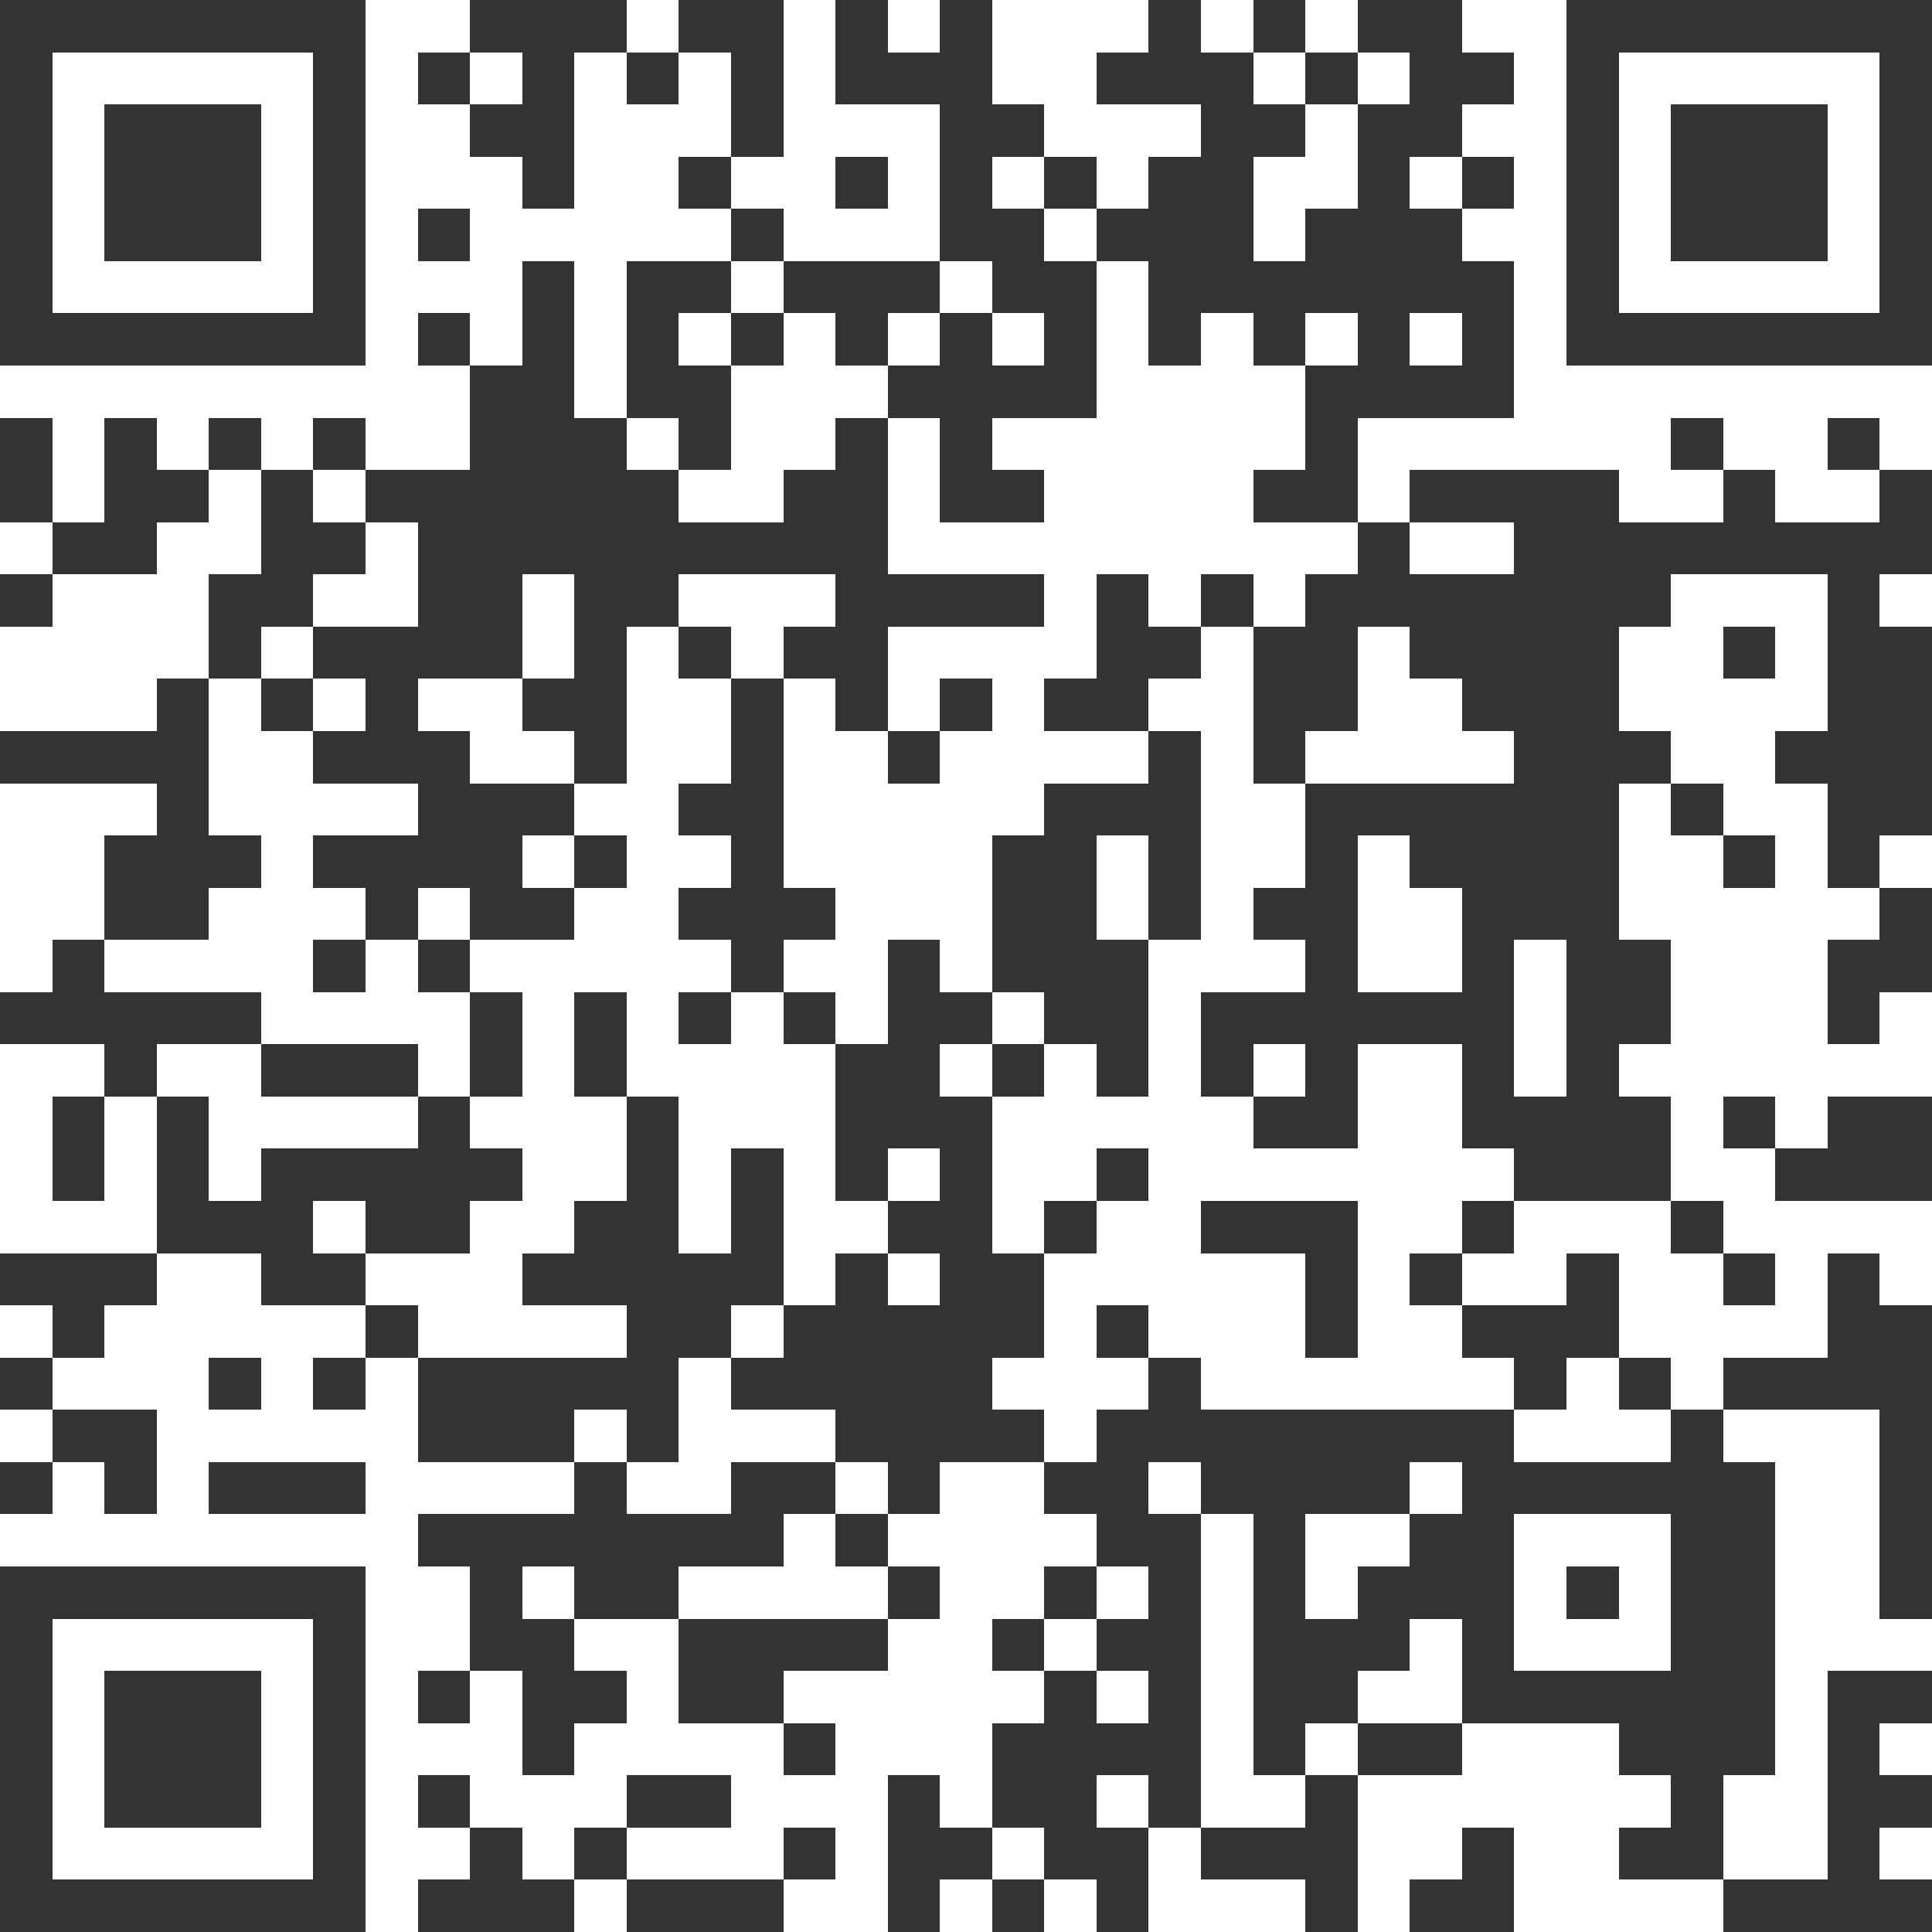
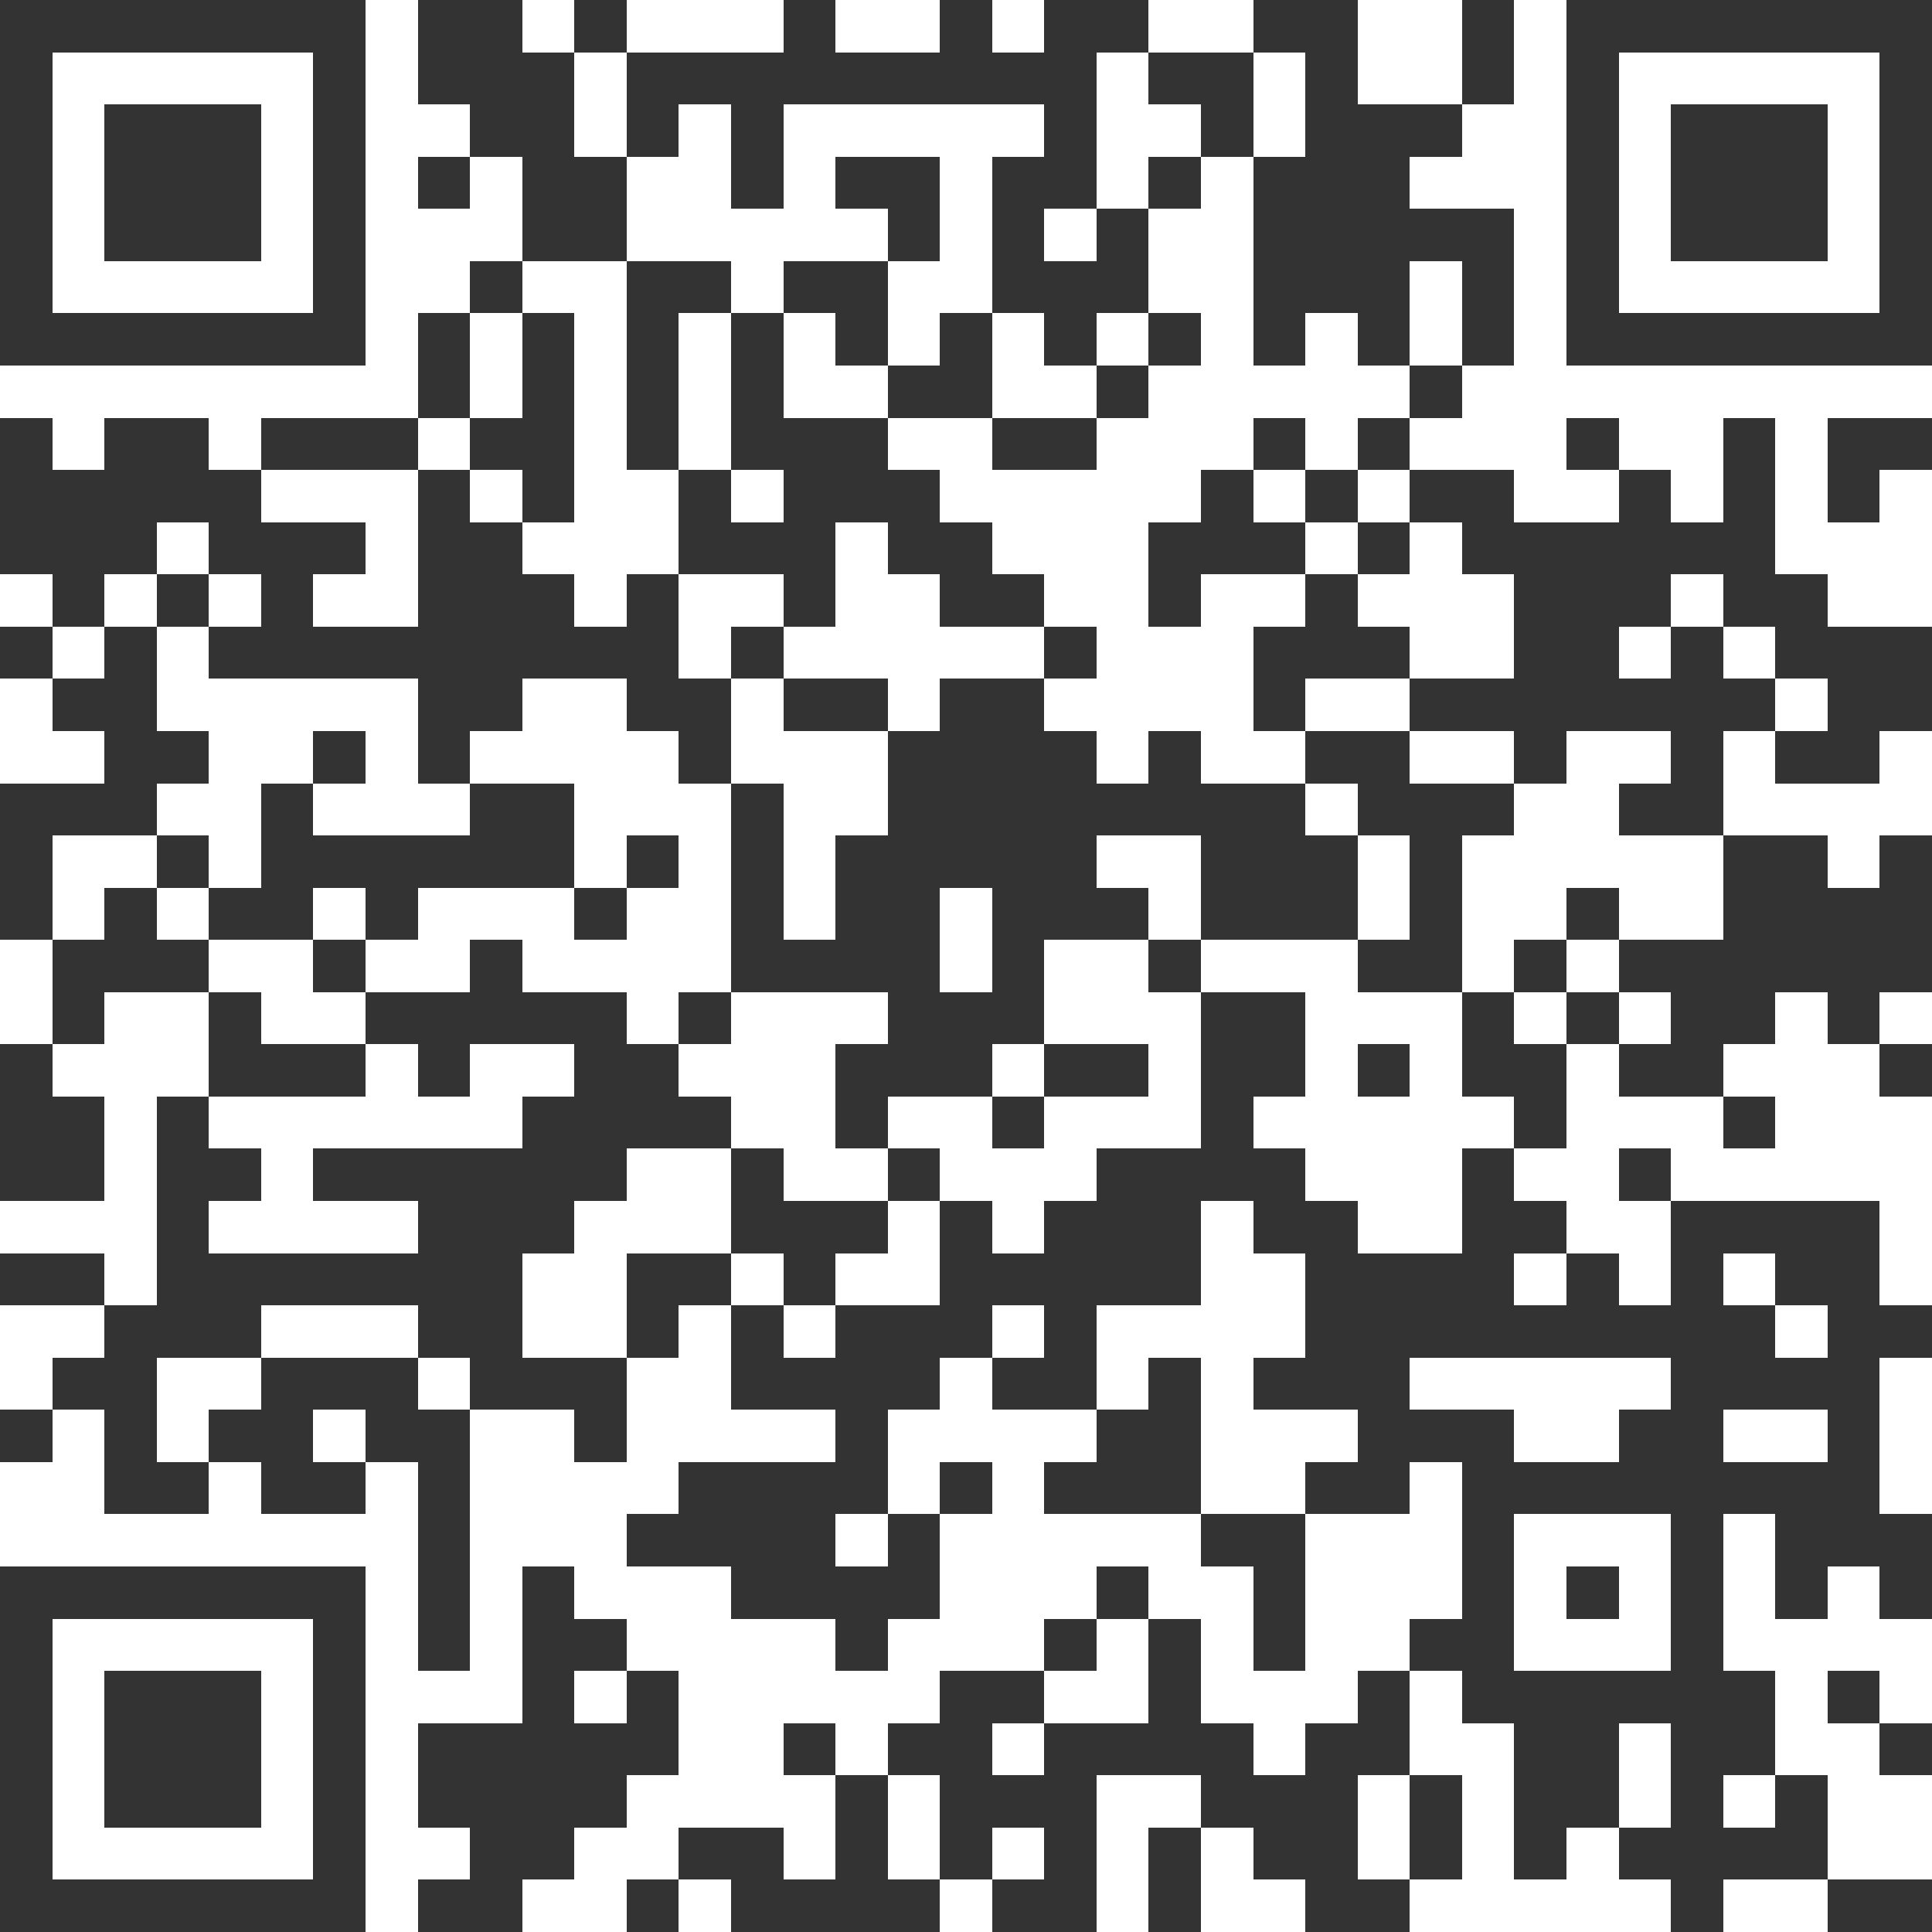
<svg xmlns="http://www.w3.org/2000/svg" viewBox="0 0 37 37" shape-rendering="crispEdges">
  <path fill="#FFFFFF" d="M0 0h37v37H0z" />
-   <path stroke="#333333" d="M0 0.5h7m2 0h3m1 0h2m1 0h1m1 0h1m3 0h1m1 0h1m1 0h2m2 0h7M0 1.5h1m5 0h1m1 0h1m1 0h1m1 0h1m1 0h1m1 0h3m2 0h3m1 0h1m1 0h2m1 0h1m5 0h1M0 2.5h1m1 0h3m1 0h1m2 0h2m3 0h1m3 0h2m3 0h2m1 0h2m2 0h1m1 0h3m1 0h1M0 3.5h1m1 0h3m1 0h1m3 0h1m2 0h1m2 0h1m1 0h1m1 0h1m1 0h2m2 0h1m1 0h1m1 0h1m1 0h3m1 0h1M0 4.5h1m1 0h3m1 0h1m1 0h1m5 0h1m3 0h2m1 0h3m1 0h3m2 0h1m1 0h3m1 0h1M0 5.5h1m5 0h1m3 0h1m1 0h2m1 0h3m1 0h2m1 0h7m1 0h1m5 0h1M0 6.5h7m1 0h1m1 0h1m1 0h1m1 0h1m1 0h1m1 0h1m1 0h1m1 0h1m1 0h1m1 0h1m1 0h1m1 0h7M9 7.5h2m1 0h2m3 0h4m4 0h4M0 8.5h1m1 0h1m1 0h1m1 0h1m2 0h3m1 0h1m2 0h1m1 0h1m6 0h1m6 0h1m2 0h1M0 9.5h1m1 0h2m1 0h1m1 0h6m2 0h2m1 0h2m4 0h2m1 0h4m2 0h1m2 0h1M1 10.5h2m2 0h2m1 0h9m9 0h1m2 0h8M0 11.5h1m3 0h2m2 0h2m1 0h2m3 0h4m1 0h1m1 0h1m1 0h7m3 0h1M4 12.5h1m1 0h4m1 0h1m1 0h1m1 0h2m4 0h2m1 0h2m1 0h4m2 0h1m1 0h2M3 13.5h1m1 0h1m1 0h1m2 0h2m2 0h1m1 0h1m1 0h1m1 0h2m2 0h2m2 0h3m4 0h2M0 14.5h4m2 0h3m2 0h1m2 0h1m2 0h1m4 0h1m1 0h1m4 0h3m2 0h3M3 15.5h1m4 0h3m2 0h2m5 0h3m2 0h6m1 0h1m2 0h2M2 16.5h3m1 0h4m1 0h1m2 0h1m4 0h2m1 0h1m2 0h1m1 0h4m2 0h1m1 0h1M2 17.5h2m3 0h1m1 0h2m2 0h3m3 0h2m1 0h1m1 0h2m2 0h3m5 0h1M1 18.5h1m4 0h1m1 0h1m5 0h1m2 0h1m1 0h3m3 0h1m2 0h1m1 0h2m3 0h2M0 19.5h5m4 0h1m1 0h1m1 0h1m1 0h1m1 0h2m1 0h2m1 0h6m1 0h2m3 0h1M2 20.5h1m2 0h3m1 0h1m1 0h1m4 0h2m1 0h1m1 0h1m1 0h1m1 0h1m2 0h1m1 0h1M1 21.5h1m1 0h1m4 0h1m3 0h1m3 0h3m5 0h2m2 0h4m1 0h1m1 0h2M1 22.5h1m1 0h1m1 0h5m2 0h1m1 0h1m1 0h1m1 0h1m2 0h1m7 0h3m2 0h3M3 23.5h3m1 0h2m2 0h2m1 0h1m2 0h2m1 0h1m2 0h3m2 0h1m3 0h1M0 24.5h3m2 0h2m3 0h5m1 0h1m1 0h2m5 0h1m1 0h1m2 0h1m2 0h1m1 0h1M1 25.5h1m5 0h1m4 0h2m1 0h5m1 0h1m3 0h1m2 0h3m4 0h2M0 26.5h1m3 0h1m1 0h1m1 0h5m1 0h5m3 0h1m6 0h1m1 0h1m1 0h4M1 27.5h2m5 0h3m1 0h1m3 0h4m1 0h8m3 0h1m3 0h1M0 28.5h1m1 0h1m1 0h3m4 0h1m2 0h2m1 0h1m2 0h2m1 0h4m1 0h6m2 0h1M8 29.5h7m1 0h1m4 0h2m1 0h1m2 0h2m3 0h2m2 0h1M0 30.5h7m2 0h1m1 0h2m4 0h1m2 0h1m1 0h1m1 0h1m1 0h3m1 0h1m1 0h2m2 0h1M0 31.5h1m5 0h1m2 0h2m2 0h4m2 0h1m1 0h2m1 0h3m1 0h1m3 0h2M0 32.5h1m1 0h3m1 0h1m1 0h1m1 0h2m1 0h2m5 0h1m1 0h1m1 0h2m2 0h6m1 0h2M0 33.5h1m1 0h3m1 0h1m3 0h1m4 0h1m3 0h4m1 0h1m1 0h2m3 0h3m1 0h1M0 34.5h1m1 0h3m1 0h1m1 0h1m3 0h2m3 0h1m1 0h2m1 0h1m2 0h1m6 0h1m2 0h2M0 35.5h1m5 0h1m2 0h1m1 0h1m3 0h1m1 0h2m1 0h2m1 0h3m2 0h1m2 0h2m2 0h1M0 36.5h7m1 0h3m1 0h3m2 0h1m1 0h1m1 0h1m3 0h1m1 0h2m4 0h4" />
+   <path stroke="#333333" d="M0 0.5h7m1 0h2m1 0h1m3 0h1m2 0h1m1 0h2m2 0h2m2 0h1m1 0h7M0 1.5h1m5 0h1m1 0h3m1 0h9m1 0h2m1 0h1m2 0h1m1 0h1m5 0h1M0 2.5h1m1 0h3m1 0h1m2 0h2m1 0h1m1 0h1m5 0h1m2 0h1m1 0h3m2 0h1m1 0h3m1 0h1M0 3.5h1m1 0h3m1 0h1m1 0h1m1 0h2m2 0h1m1 0h2m1 0h2m1 0h1m1 0h3m3 0h1m1 0h3m1 0h1M0 4.5h1m1 0h3m1 0h1m3 0h2m5 0h1m1 0h1m1 0h1m2 0h5m1 0h1m1 0h3m1 0h1M0 5.5h1m5 0h1m2 0h1m2 0h2m1 0h2m2 0h3m2 0h3m1 0h1m1 0h1m5 0h1M0 6.5h7m1 0h1m1 0h1m1 0h1m1 0h1m1 0h1m1 0h1m1 0h1m1 0h1m1 0h1m1 0h1m1 0h1m1 0h7M8 7.5h1m1 0h1m1 0h1m1 0h1m2 0h2m2 0h1m5 0h1M0 8.5h1m1 0h2m1 0h3m1 0h2m1 0h1m1 0h3m2 0h2m3 0h1m1 0h1m3 0h1m2 0h1m1 0h2M0 9.5h5m3 0h1m1 0h1m2 0h1m1 0h3m5 0h1m1 0h1m1 0h2m2 0h1m1 0h1m1 0h1M0 10.5h3m1 0h3m1 0h2m3 0h3m1 0h2m3 0h3m1 0h1m1 0h6M1 11.5h1m1 0h1m1 0h1m2 0h3m1 0h1m2 0h1m2 0h2m2 0h1m2 0h1m3 0h3m1 0h2M0 12.5h1m1 0h1m1 0h9m1 0h1m5 0h1m3 0h3m2 0h2m1 0h1m1 0h3M1 13.5h2m5 0h2m2 0h2m1 0h2m1 0h2m4 0h1m2 0h7m1 0h2M2 14.5h2m2 0h1m1 0h1m4 0h1m3 0h4m1 0h1m2 0h2m2 0h1m2 0h1m1 0h2M0 15.5h3m2 0h1m3 0h2m3 0h1m2 0h8m1 0h3m2 0h2M0 16.5h1m2 0h1m1 0h6m1 0h1m1 0h1m1 0h5m2 0h3m1 0h1m5 0h2m1 0h1M0 17.5h1m1 0h1m1 0h2m1 0h1m3 0h1m2 0h1m1 0h2m1 0h3m1 0h3m1 0h1m2 0h1m2 0h4M1 18.5h3m2 0h1m2 0h1m4 0h4m1 0h1m2 0h1m3 0h2m1 0h1m1 0h6M1 19.5h1m2 0h1m2 0h5m1 0h1m3 0h3m3 0h2m3 0h1m1 0h1m1 0h2m1 0h1M0 20.5h1m3 0h3m1 0h1m2 0h2m3 0h3m1 0h2m1 0h2m1 0h1m1 0h2m1 0h2m3 0h1M0 21.5h2m1 0h1m6 0h4m2 0h1m2 0h1m3 0h1m5 0h1m3 0h1M0 22.5h2m1 0h2m1 0h6m2 0h1m2 0h1m3 0h4m3 0h1m2 0h1M3 23.5h1m4 0h3m3 0h3m1 0h1m1 0h3m1 0h2m2 0h2m2 0h4M0 24.5h2m1 0h7m2 0h2m1 0h1m2 0h5m2 0h4m1 0h1m1 0h1m1 0h2M2 25.5h3m3 0h2m2 0h1m1 0h1m1 0h3m1 0h1m4 0h9m1 0h2M1 26.5h2m2 0h3m1 0h3m2 0h4m1 0h2m1 0h1m1 0h3m5 0h4M0 27.5h1m1 0h1m1 0h2m1 0h2m2 0h1m4 0h1m4 0h2m3 0h3m2 0h2m2 0h1M2 28.5h2m1 0h2m1 0h1m4 0h4m1 0h1m1 0h3m2 0h2m1 0h8M8 29.5h1m3 0h4m1 0h1m5 0h2m3 0h1m3 0h1m1 0h3M0 30.5h7m1 0h1m1 0h1m3 0h4m3 0h1m2 0h1m3 0h1m1 0h1m1 0h1m1 0h1m1 0h1M0 31.5h1m5 0h1m1 0h1m1 0h2m4 0h1m3 0h1m1 0h1m1 0h1m2 0h2m3 0h1M0 32.5h1m1 0h3m1 0h1m3 0h1m1 0h1m5 0h2m2 0h1m3 0h1m1 0h6m1 0h1M0 33.5h1m1 0h3m1 0h1m1 0h5m2 0h1m1 0h2m1 0h4m1 0h2m2 0h2m1 0h2m2 0h1M0 34.5h1m1 0h3m1 0h1m1 0h4m4 0h1m1 0h3m2 0h3m1 0h1m1 0h2m1 0h1m1 0h1M0 35.5h1m5 0h1m2 0h2m2 0h2m1 0h1m1 0h1m1 0h1m1 0h1m1 0h2m1 0h1m1 0h1m1 0h4M0 36.5h7m1 0h2m2 0h1m1 0h4m1 0h2m1 0h1m2 0h2m5 0h1m2 0h2" />
</svg>
